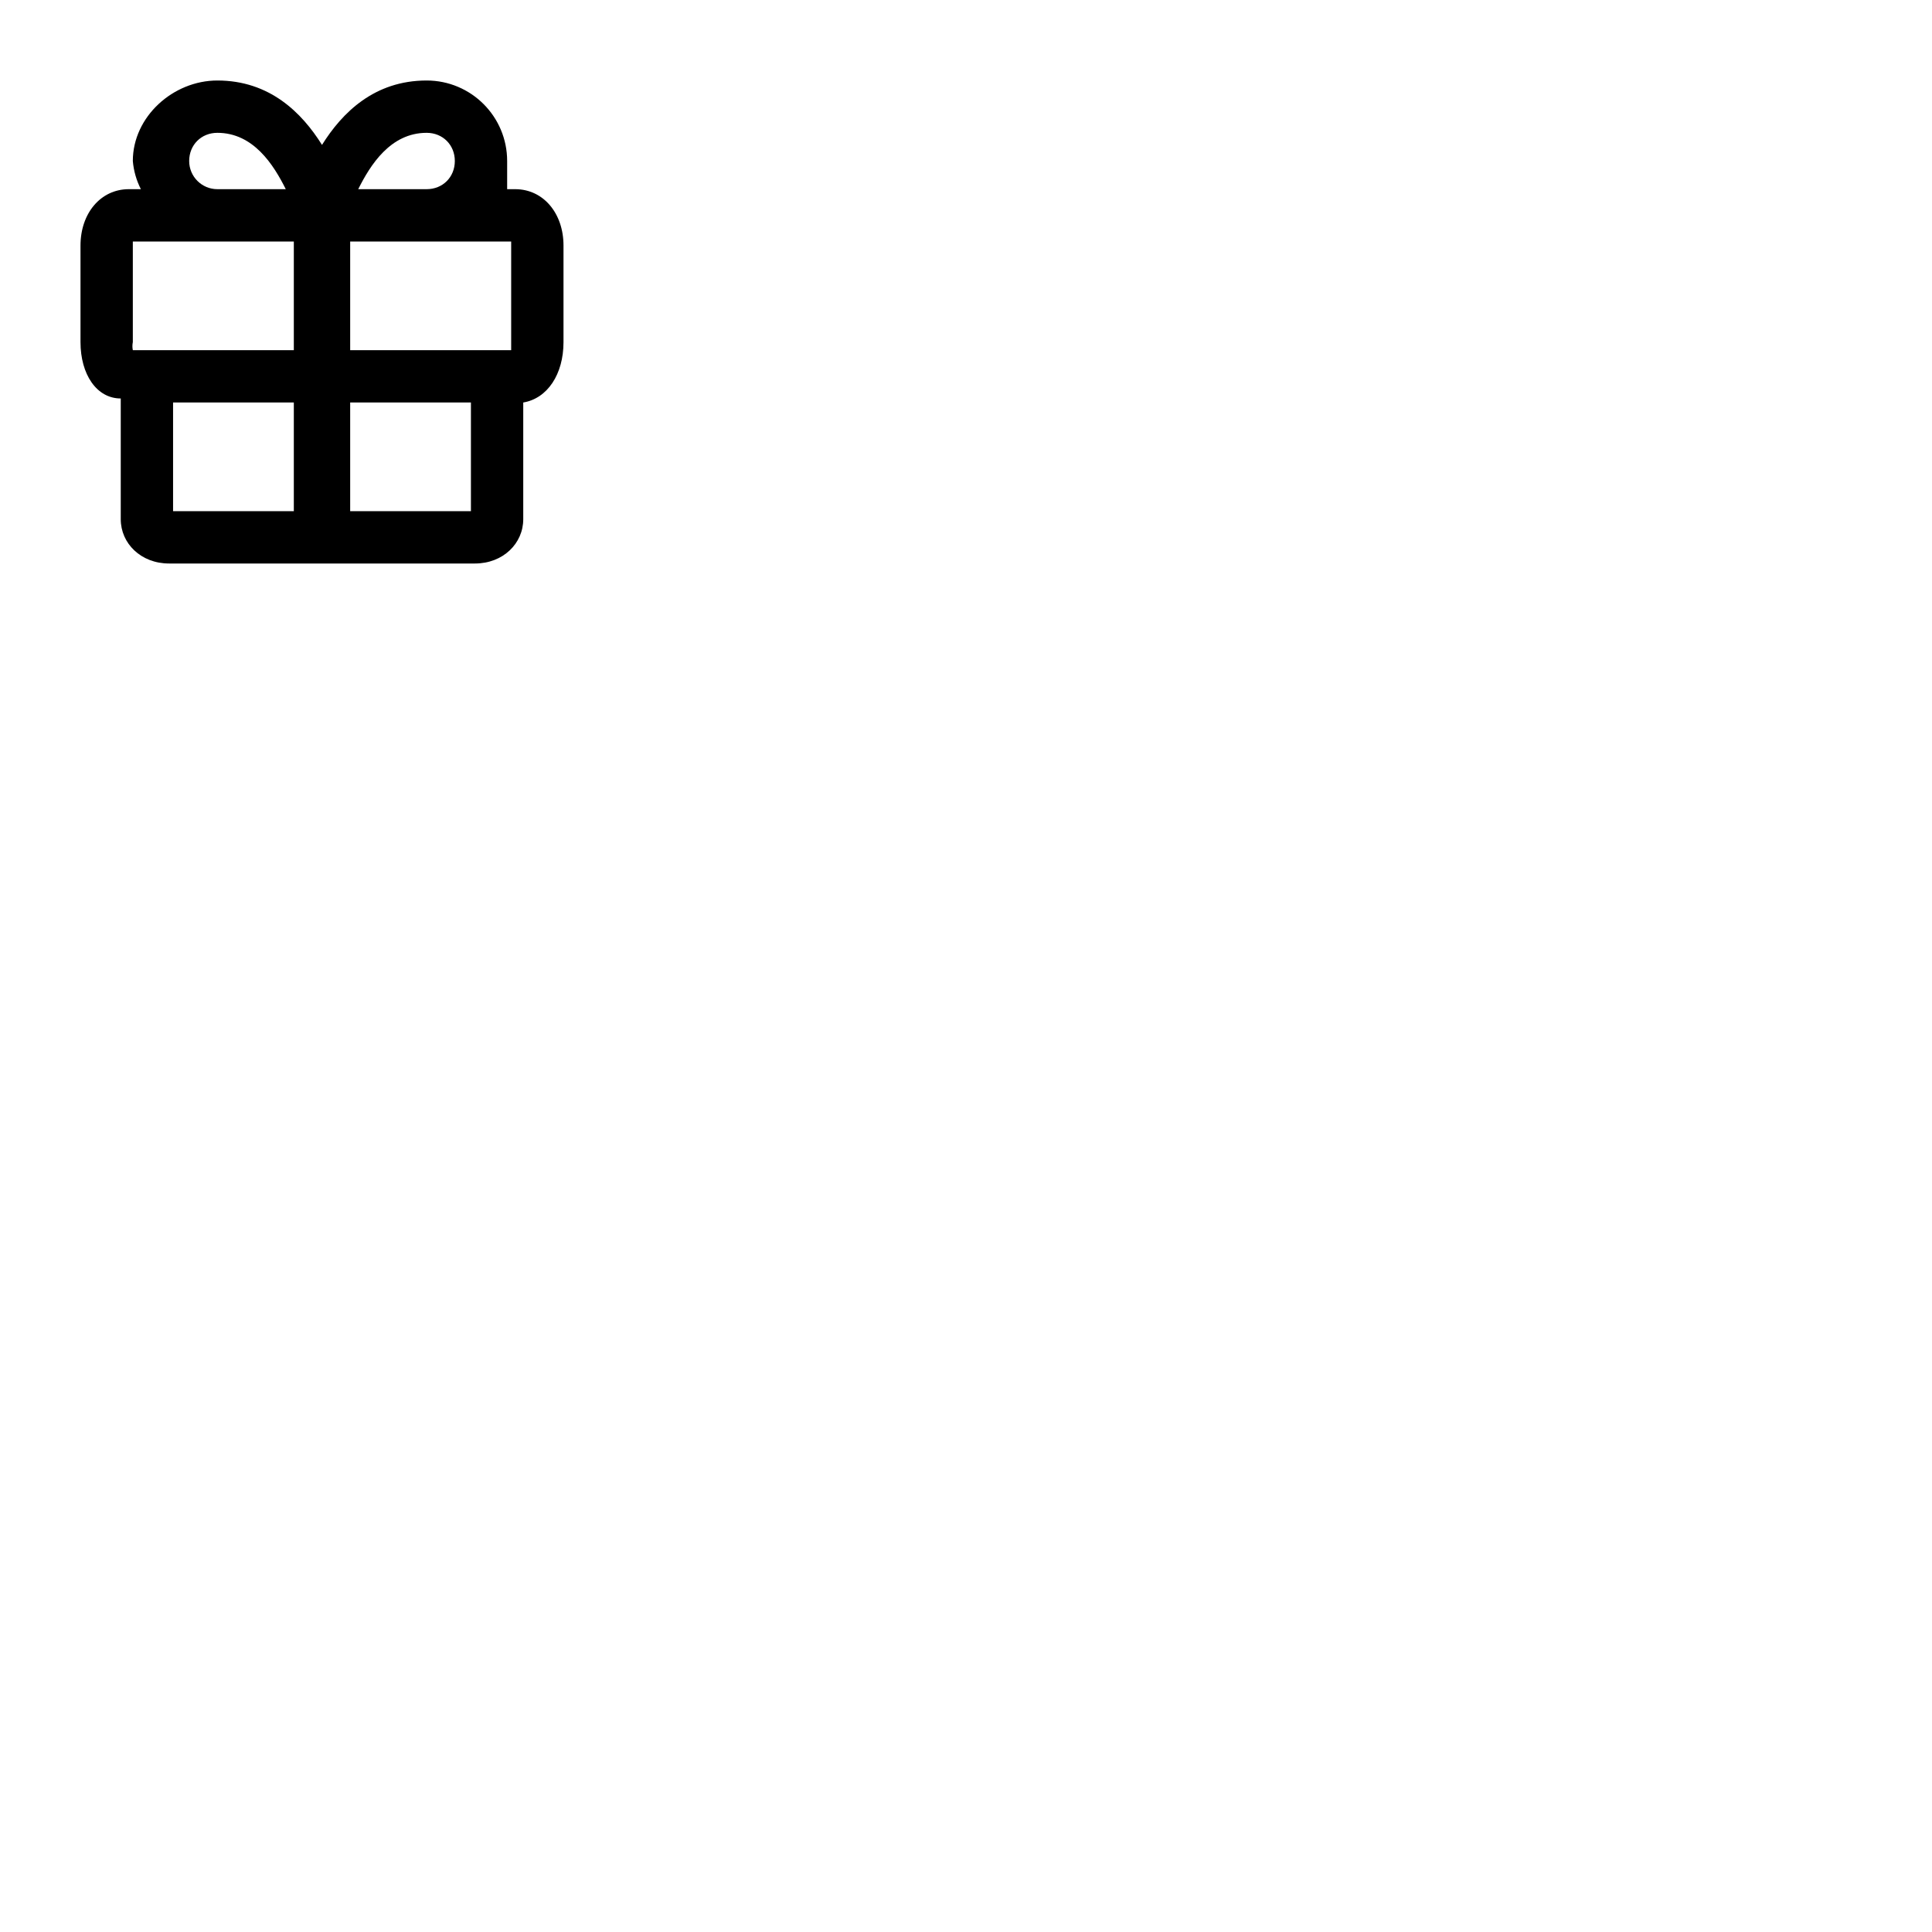
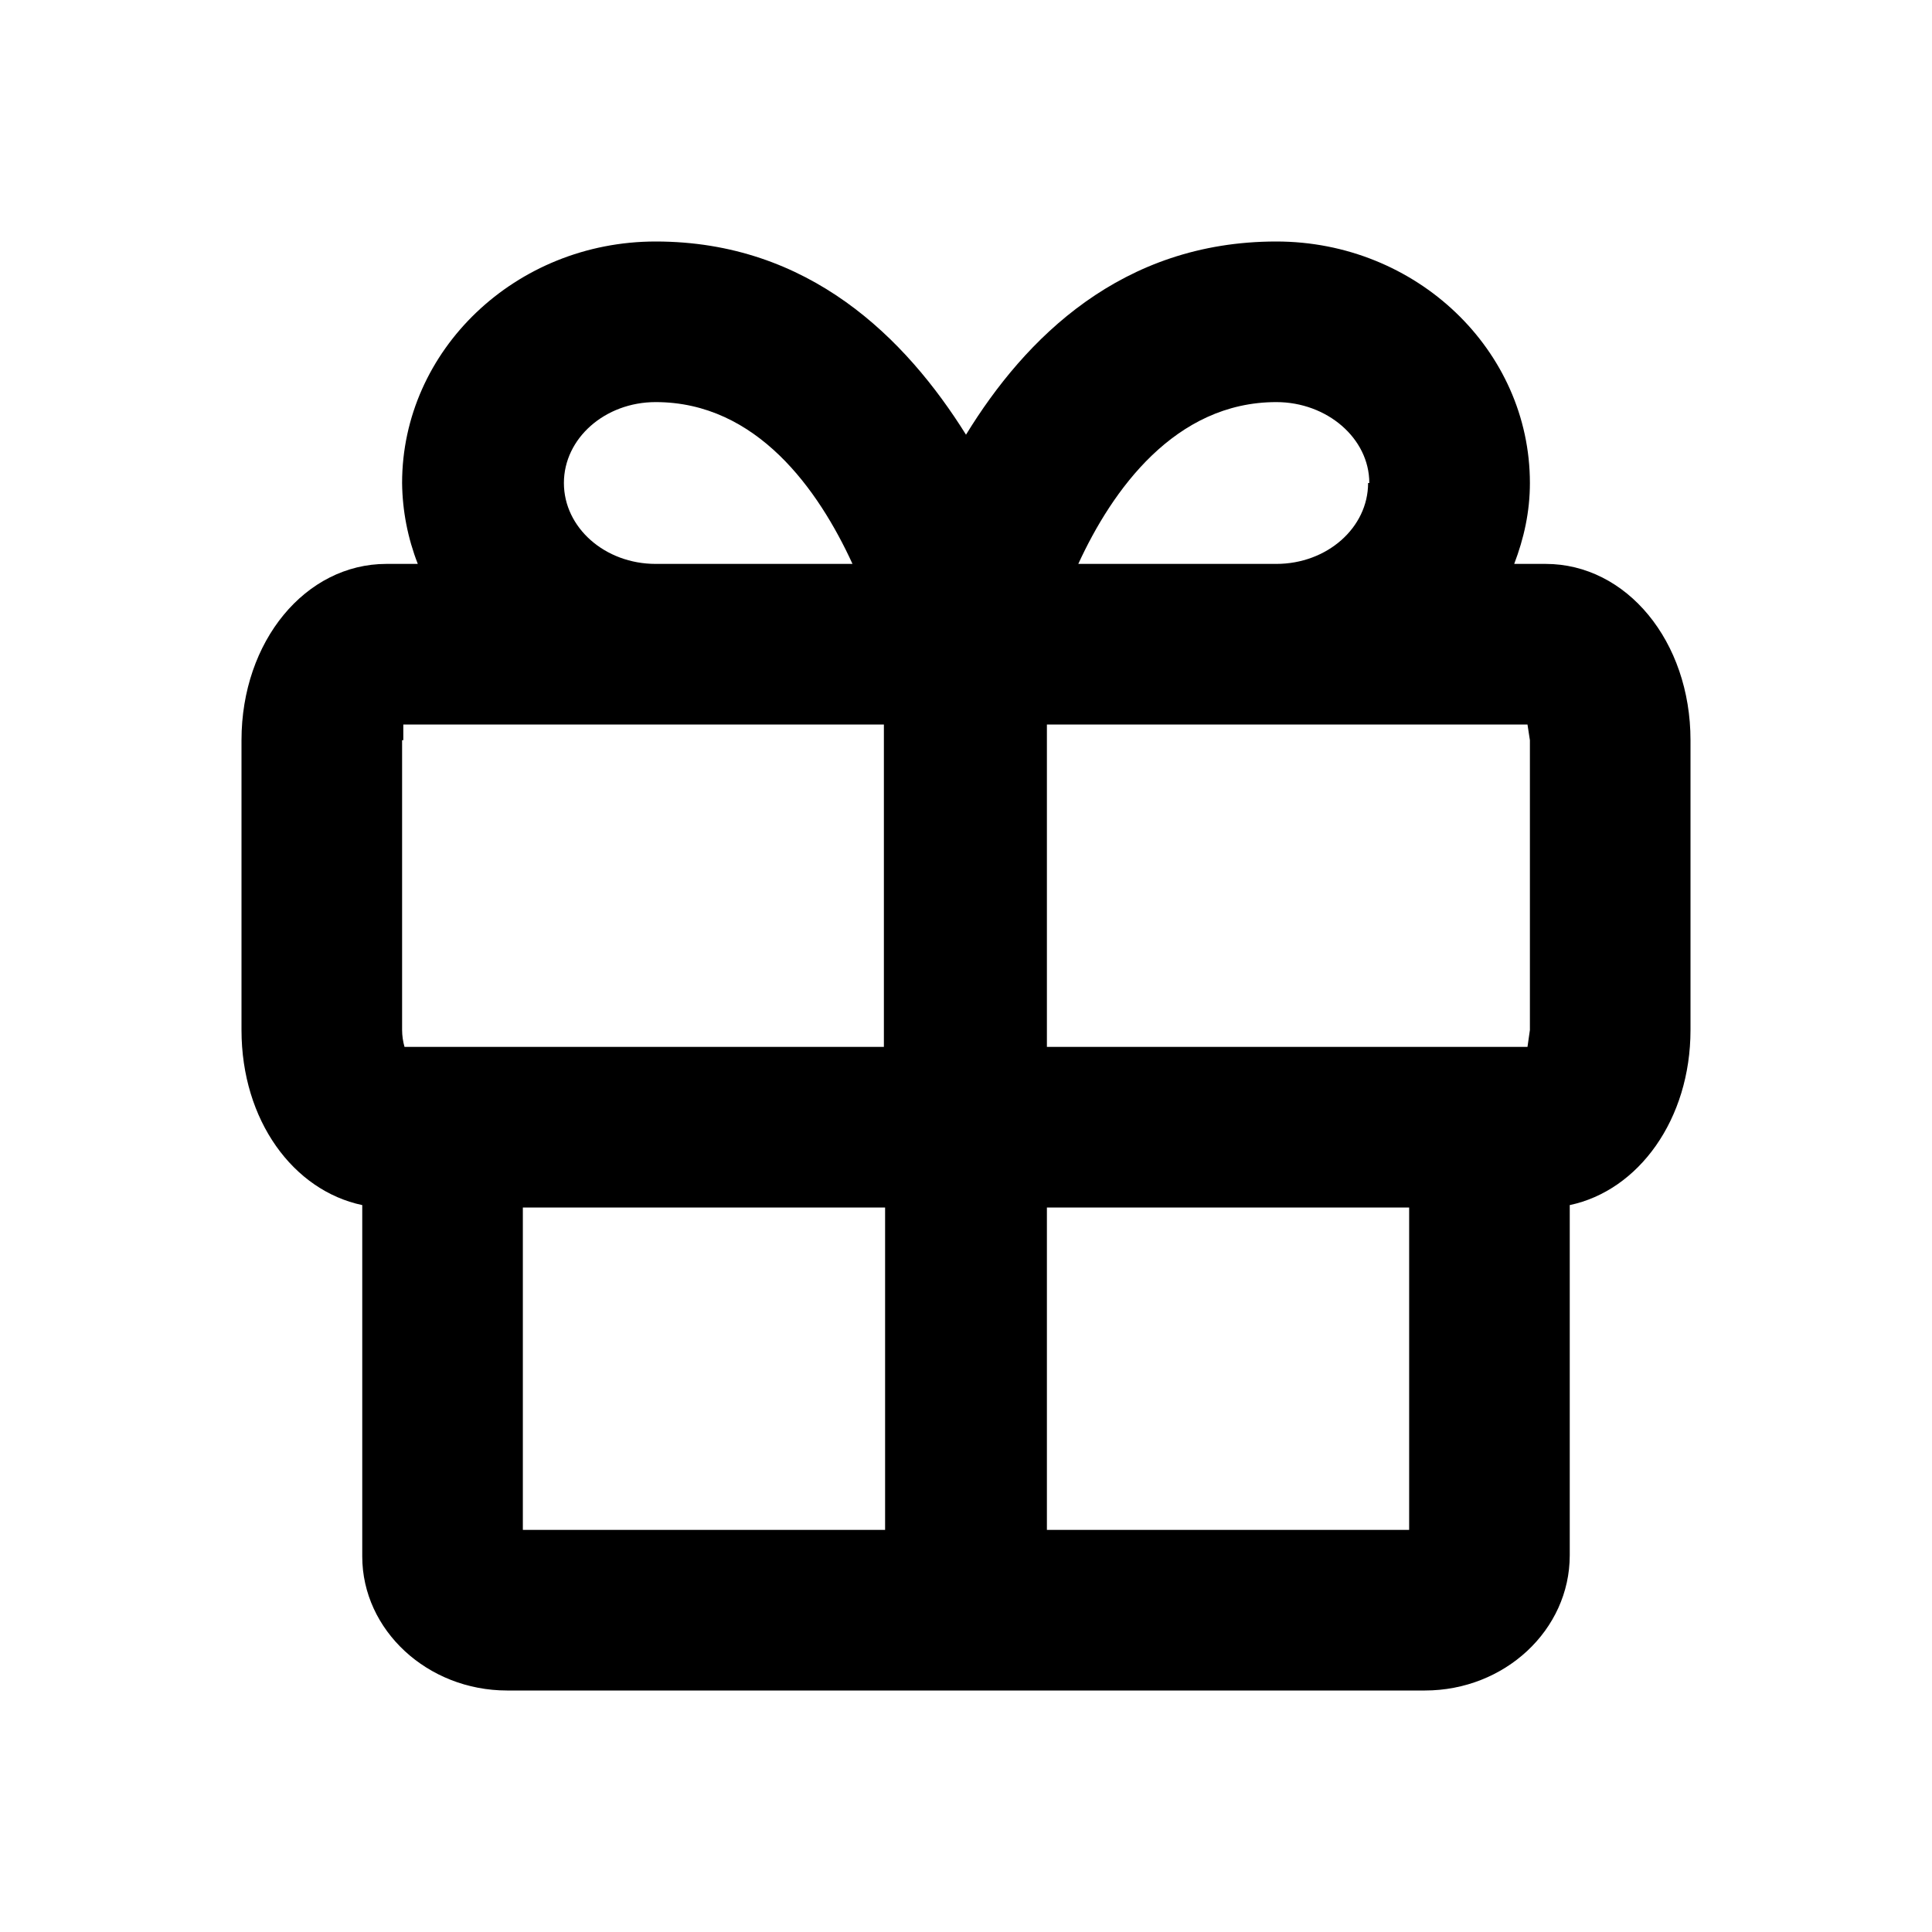
- <svg xmlns="http://www.w3.org/2000/svg" xml:space="preserve" viewBox="0 0 48 48">
-   <path fill="currentColor" fill-rule="evenodd" d="M12.5 4.7h.3c.7 0 1.2.6 1.2 1.4v2.4c0 .8-.4 1.4-1 1.5v2.9c0 .6-.5 1.1-1.2 1.1H4.2c-.7 0-1.2-.5-1.2-1.1v-3c-.6 0-1-.6-1-1.4V6.1c0-.8.5-1.4 1.2-1.4h.3a1.9 1.9 0 0 1-.2-.7c0-1.1 1-2 2.1-2 1.3 0 2.1.8 2.6 1.6.5-.8 1.3-1.6 2.6-1.6a2 2 0 0 1 2 2v.7ZM11.3 4c0-.4-.3-.7-.7-.7-.9 0-1.4.8-1.7 1.4h1.7c.4 0 .7-.3.7-.7Zm-8 2.1V6h4v2.7h-4a.5.5 0 0 1 0-.2V6.1Zm9.4 2.4V6h-4v2.7h4v-.2Zm-8.4 4.2h3V10h-3v2.7Zm4.4 0h3V10h-3v2.7ZM4.7 4c0-.4.3-.7.7-.7.9 0 1.4.8 1.7 1.4H5.4a.7.7 0 0 1-.7-.7Z" />
+ <svg xmlns="http://www.w3.org/2000/svg" width="16" height="16">
+   <path fill="currentColor" fill-rule="evenodd" d="M12.54 4.67h.26c.67 0 1.2.64 1.2 1.46v2.4c0 .74-.43 1.33-1 1.45v2.9c0 .62-.54 1.12-1.2 1.12H4.2c-.66 0-1.2-.5-1.2-1.11V9.98c-.57-.12-1-.7-1-1.45v-2.4c0-.82.53-1.46 1.2-1.46h.26A1.9 1.9 0 0 1 3.33 4c0-1.1.94-2 2.1-2C6.7 2 7.5 2.8 8 3.6 8.49 2.8 9.29 2 10.57 2c1.16 0 2.1.9 2.1 2 0 .24-.05.46-.13.67ZM11.34 4c0-.37-.35-.67-.77-.67-.84 0-1.36.73-1.64 1.34h1.64c.42 0 .76-.3.76-.67Zm-8 2.13V6h3.98v2.67H3.35a.52.52 0 0 1-.02-.14v-2.4Zm9.33 2.4v-2.4L12.65 6H8.67v2.67h3.98l.02-.14Zm-8.34 4.14h3V10h-3v2.67Zm4.34 0h3V10h-3v2.67ZM4.67 4c0-.37.34-.67.76-.67.84 0 1.35.73 1.63 1.34H5.43c-.42 0-.76-.3-.76-.67Z" clip-rule="evenodd" />
</svg>
